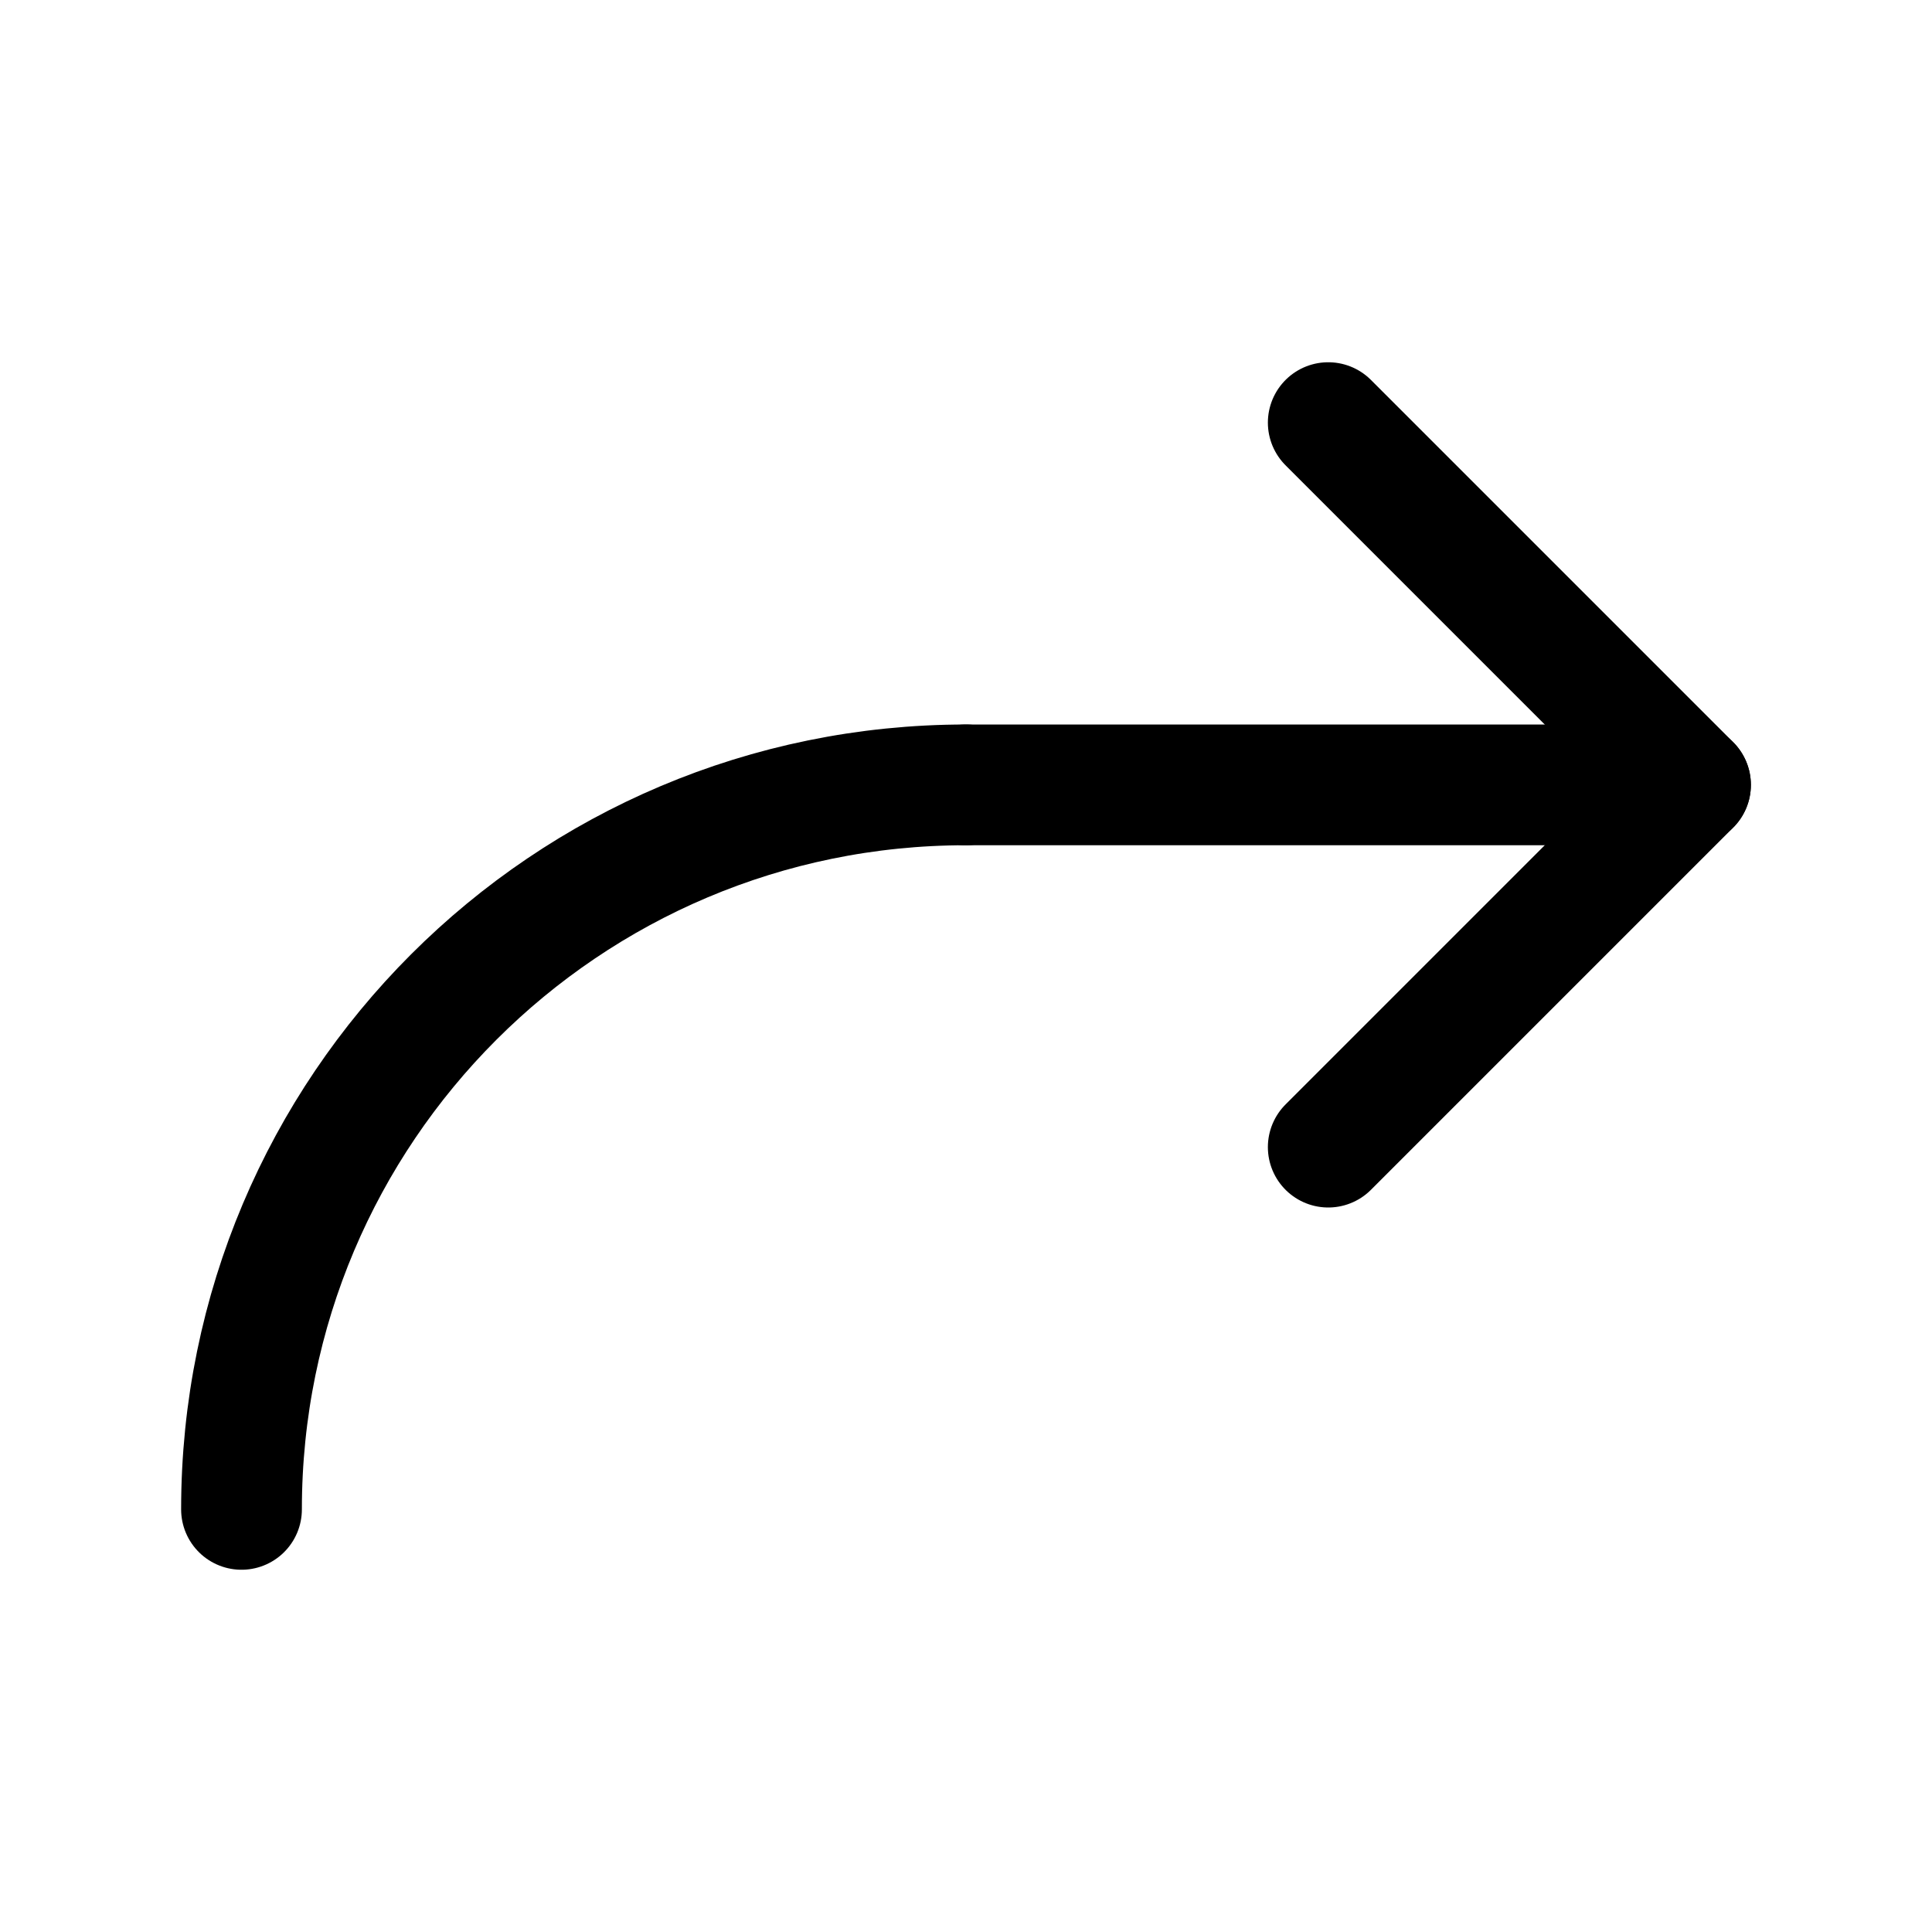
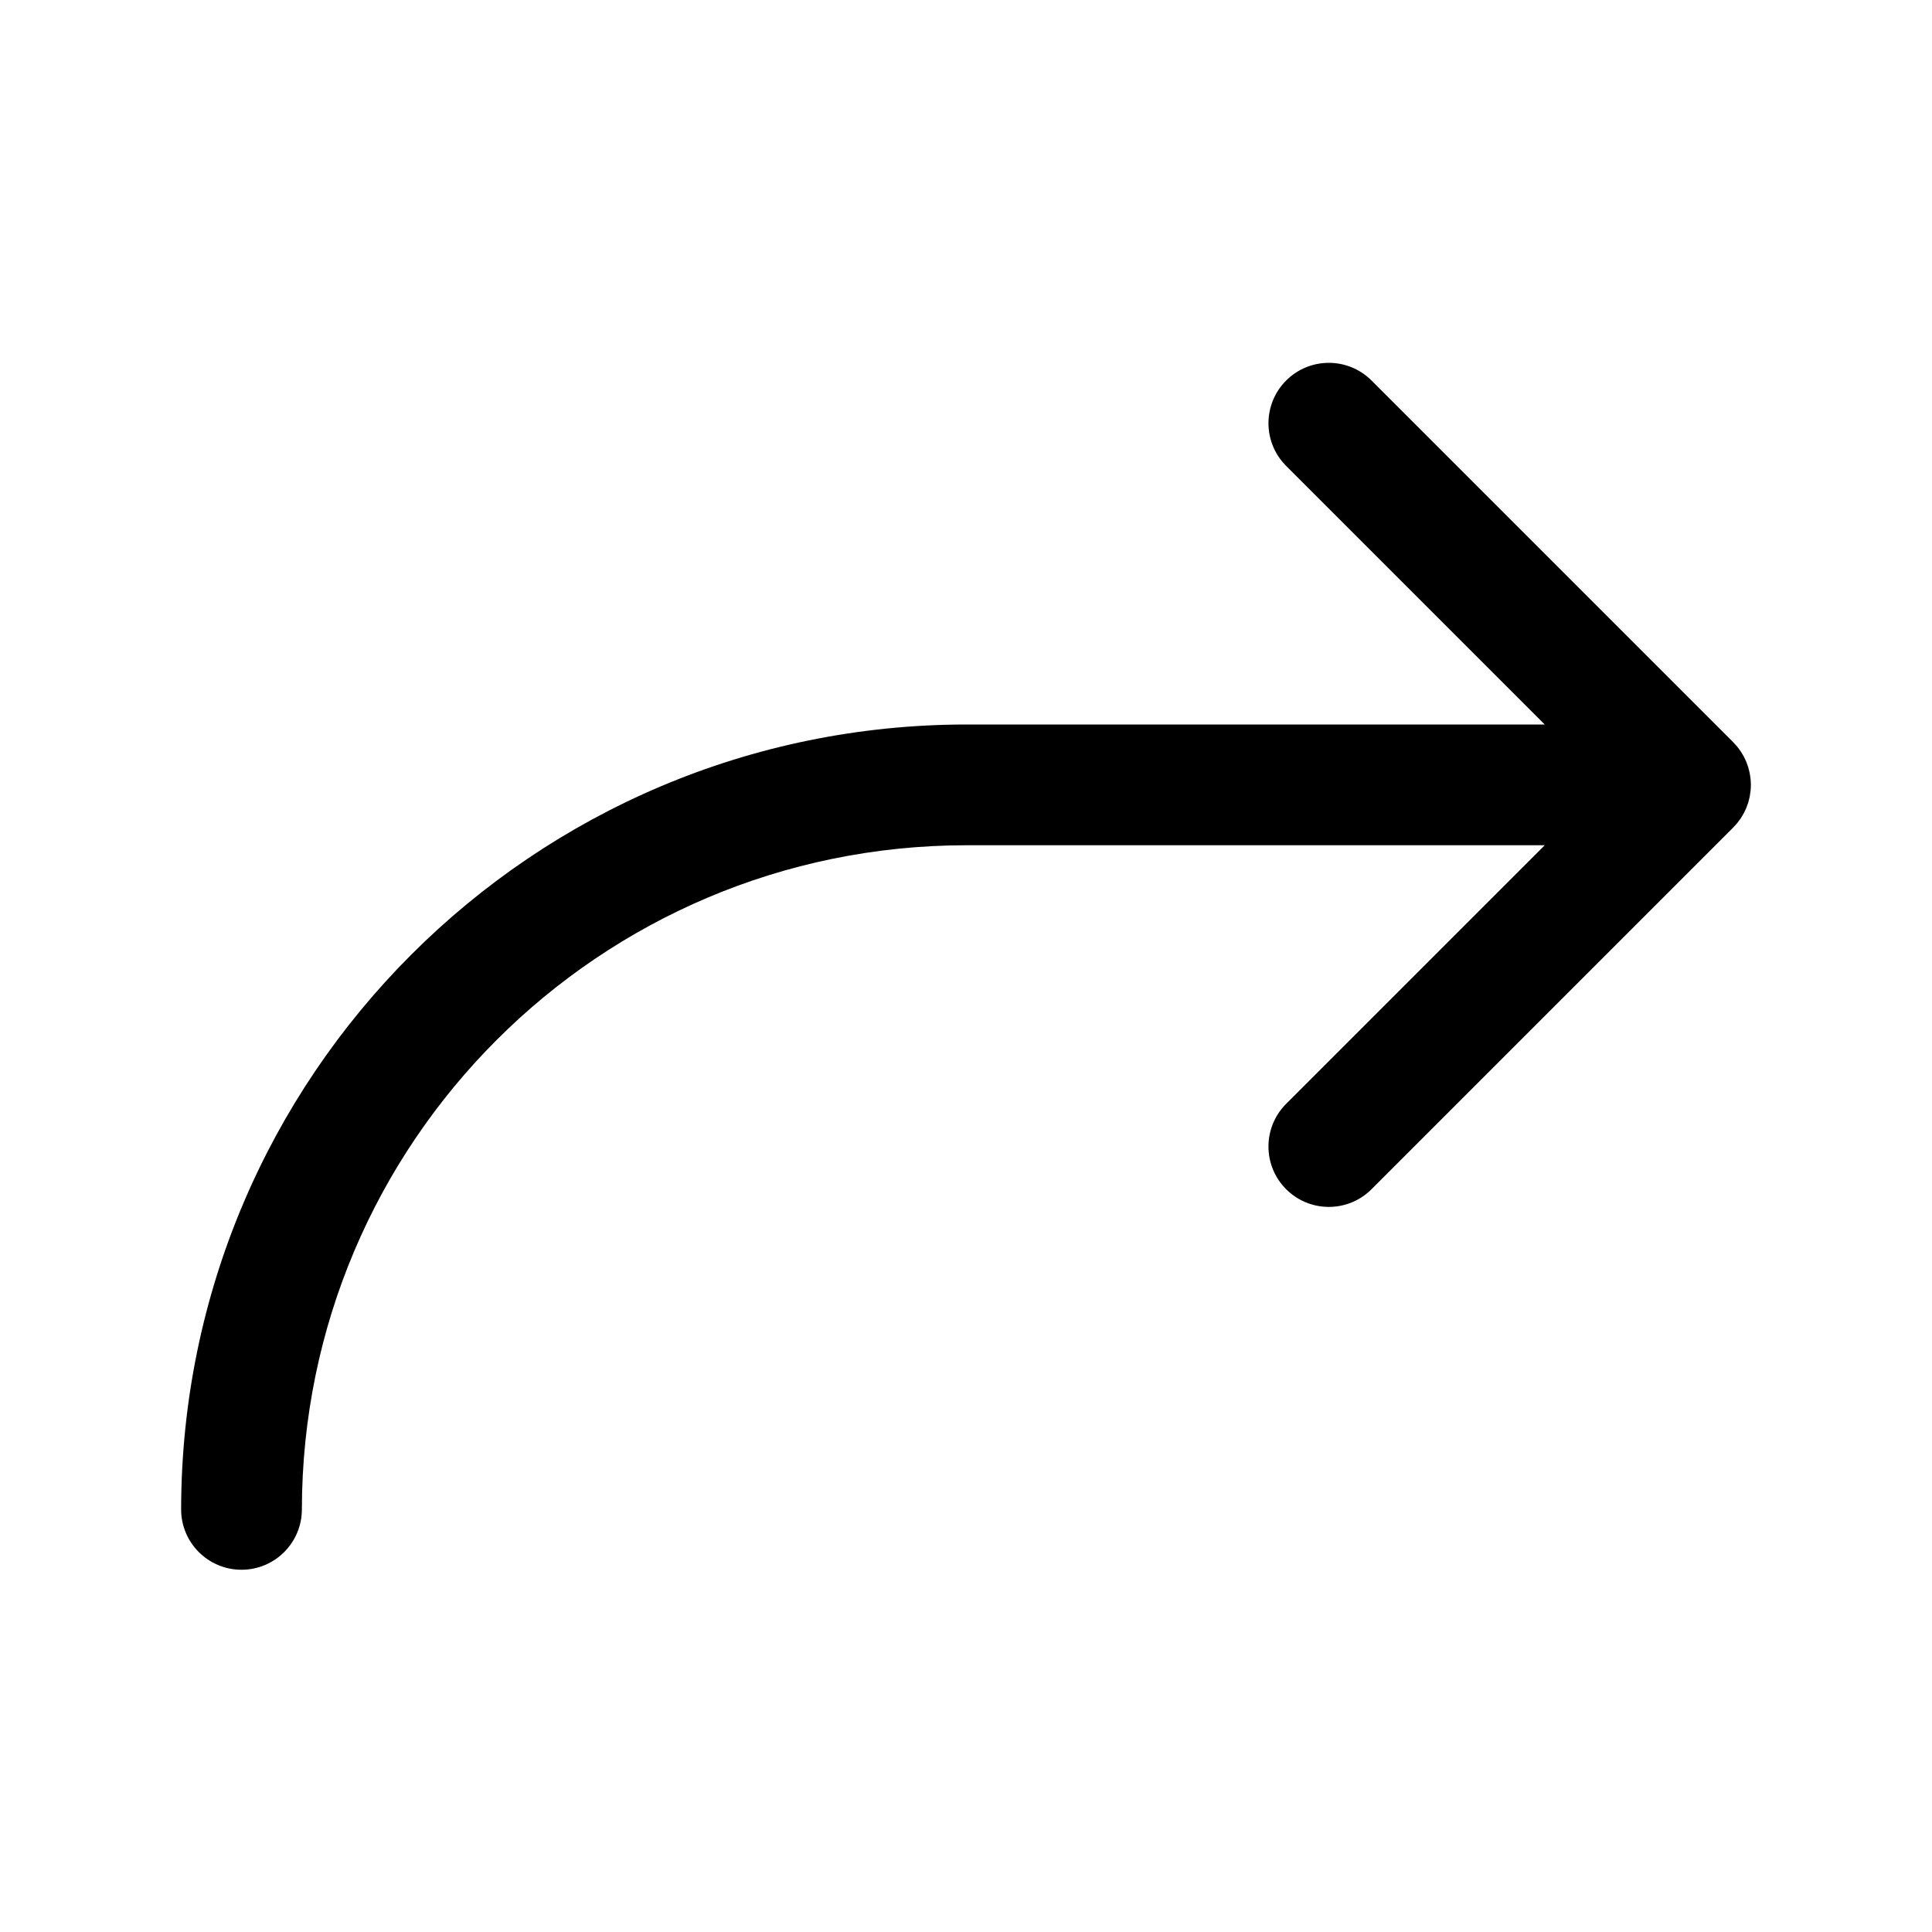
<svg xmlns="http://www.w3.org/2000/svg" id="Layer_1" data-name="Layer 1" viewBox="0 0 256 256">
-   <polyline points="176 152 224 104 176 56" fill="none" stroke="#000" stroke-linecap="round" stroke-linejoin="round" stroke-width="16" />
-   <path d="M128,104h96" fill="none" stroke="#000" stroke-linecap="round" stroke-linejoin="round" stroke-width="16" />
-   <path d="M32,200a96,96,0,0,1,96-96" fill="none" stroke="#000" stroke-linecap="round" stroke-linejoin="round" stroke-width="16" />
+   <path d="M230.183,109.075c.091-.111.171-.227.255-.342.071-.096.145-.188.211-.287.085-.126.159-.258.236-.388.056-.094.115-.186.167-.283.069-.129.128-.262.19-.394.049-.105.102-.209.147-.317.052-.126.095-.256.141-.384.042-.118.088-.235.124-.355.039-.129.068-.26.1-.39.031-.123.065-.244.09-.369.03-.151.049-.304.07-.457.015-.106.035-.21.046-.317a8.023,8.023,0,0,0,0-1.584c-.011-.107-.031-.211-.046-.317-.021-.153-.04-.306-.07-.457-.025-.125-.06-.246-.09-.369-.032-.13-.061-.261-.1-.39-.037-.121-.082-.237-.124-.355-.046-.129-.088-.258-.141-.384-.045-.108-.098-.211-.147-.317-.062-.132-.121-.265-.19-.394-.052-.097-.112-.189-.167-.283-.077-.13-.151-.262-.236-.388-.066-.099-.14-.191-.211-.287-.084-.115-.164-.231-.255-.342-.116-.141-.242-.274-.367-.406-.054-.058-.102-.119-.159-.176l-48-48a8.001,8.001,0,0,0-11.314,11.314L204.686,96H128A104.118,104.118,0,0,0,24,200a8,8,0,0,0,16,0,88.1,88.1,0,0,1,88-88h76.686l-34.344,34.343a8.001,8.001,0,0,0,11.314,11.314l48-48c.056-.056.104-.118.159-.176C229.941,109.349,230.067,109.216,230.183,109.075Z" />
</svg>
